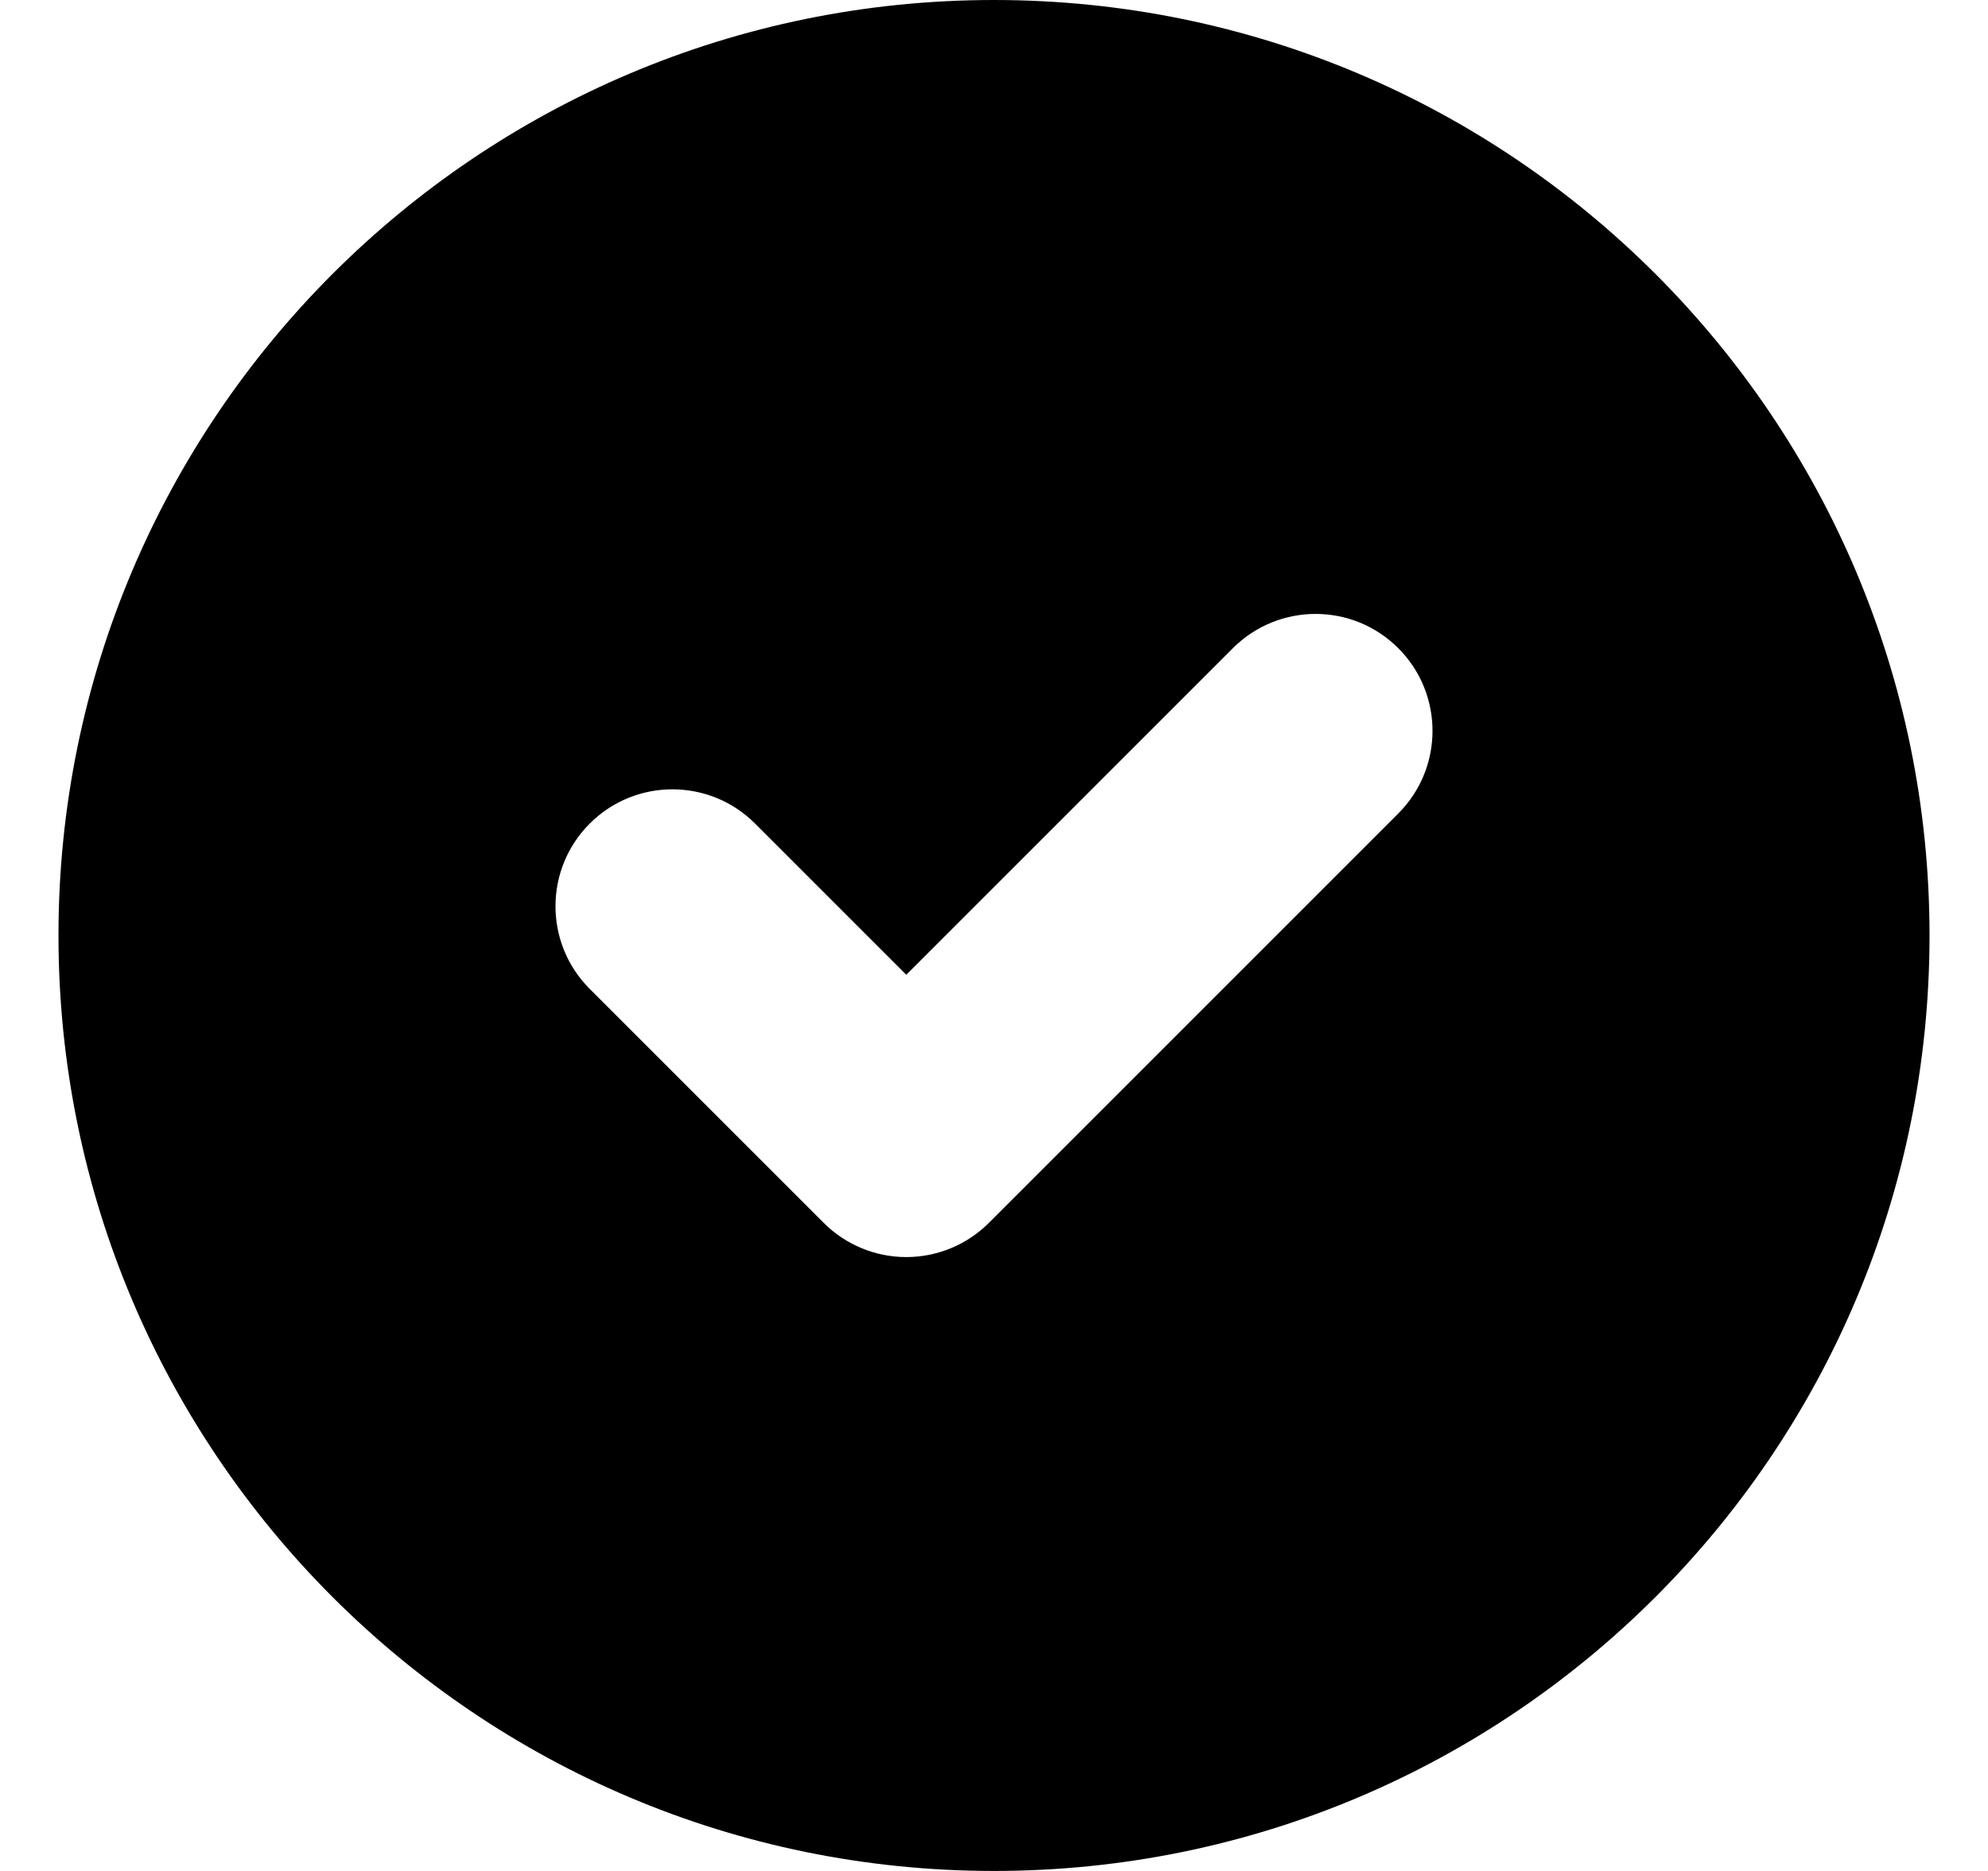
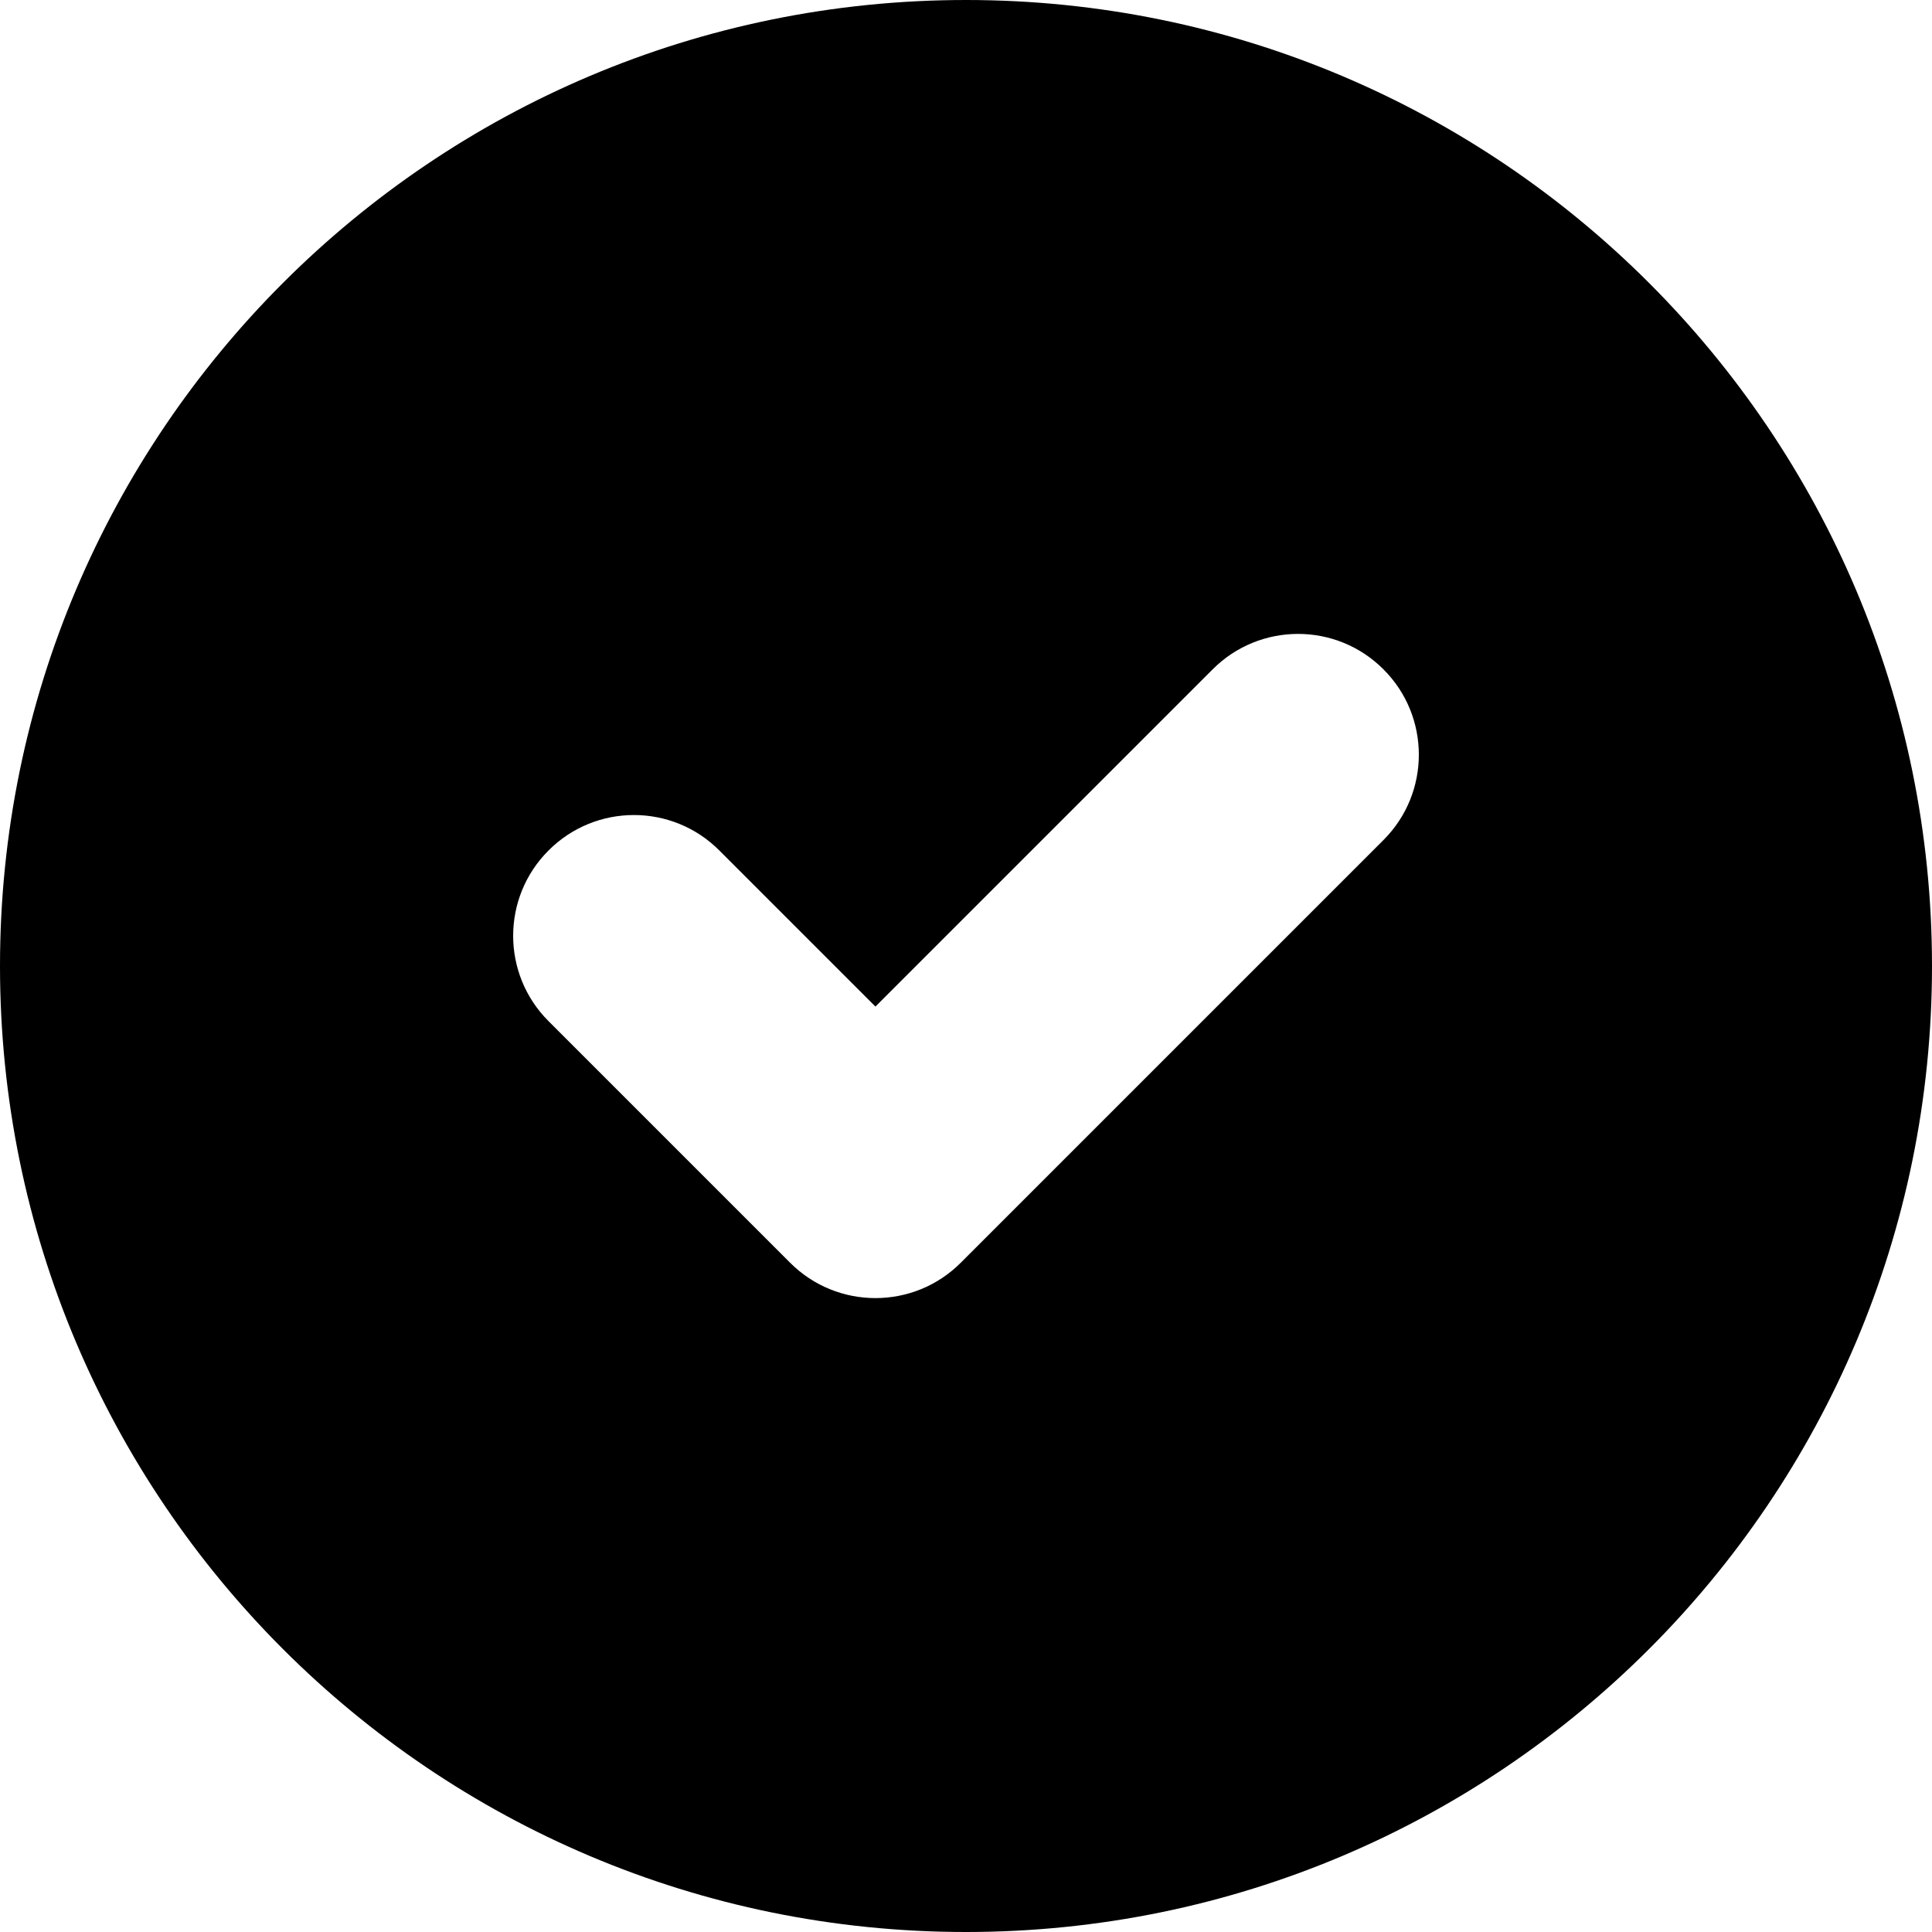
- <svg xmlns="http://www.w3.org/2000/svg" width="17" height="16" viewBox="0 0 17 16">
-   <path d="M8.5 0a8 8 0 1 1 0 16 8 8 0 0 1 0-16Zm3.457 6.957a.999.999 0 1 0-1.414-1.414L7.75 8.336 6.457 7.043a.999.999 0 1 0-1.414 1.414l2 2a.999.999 0 0 0 1.414 0Z" />
+ <svg xmlns="http://www.w3.org/2000/svg" width="16" height="16" viewBox="0 0 16 16" fill="none">
+   <path fill-rule="evenodd" clip-rule="evenodd" d="M8 0C3.582 0 0 3.582 0 8C0 12.418 3.582 16 8 16C12.418 16 16 12.418 16 8C16 3.582 12.418 0 8 0ZM11.457 6.957C11.848 6.567 11.848 5.933 11.457 5.543C11.067 5.152 10.433 5.152 10.043 5.543L7.25 8.336L5.957 7.043C5.567 6.652 4.933 6.652 4.543 7.043C4.152 7.433 4.152 8.067 4.543 8.457L6.543 10.457C6.933 10.848 7.567 10.848 7.957 10.457L11.457 6.957Z" fill="black" style="fill:black;fill:black;fill-opacity:1;" />
</svg>
